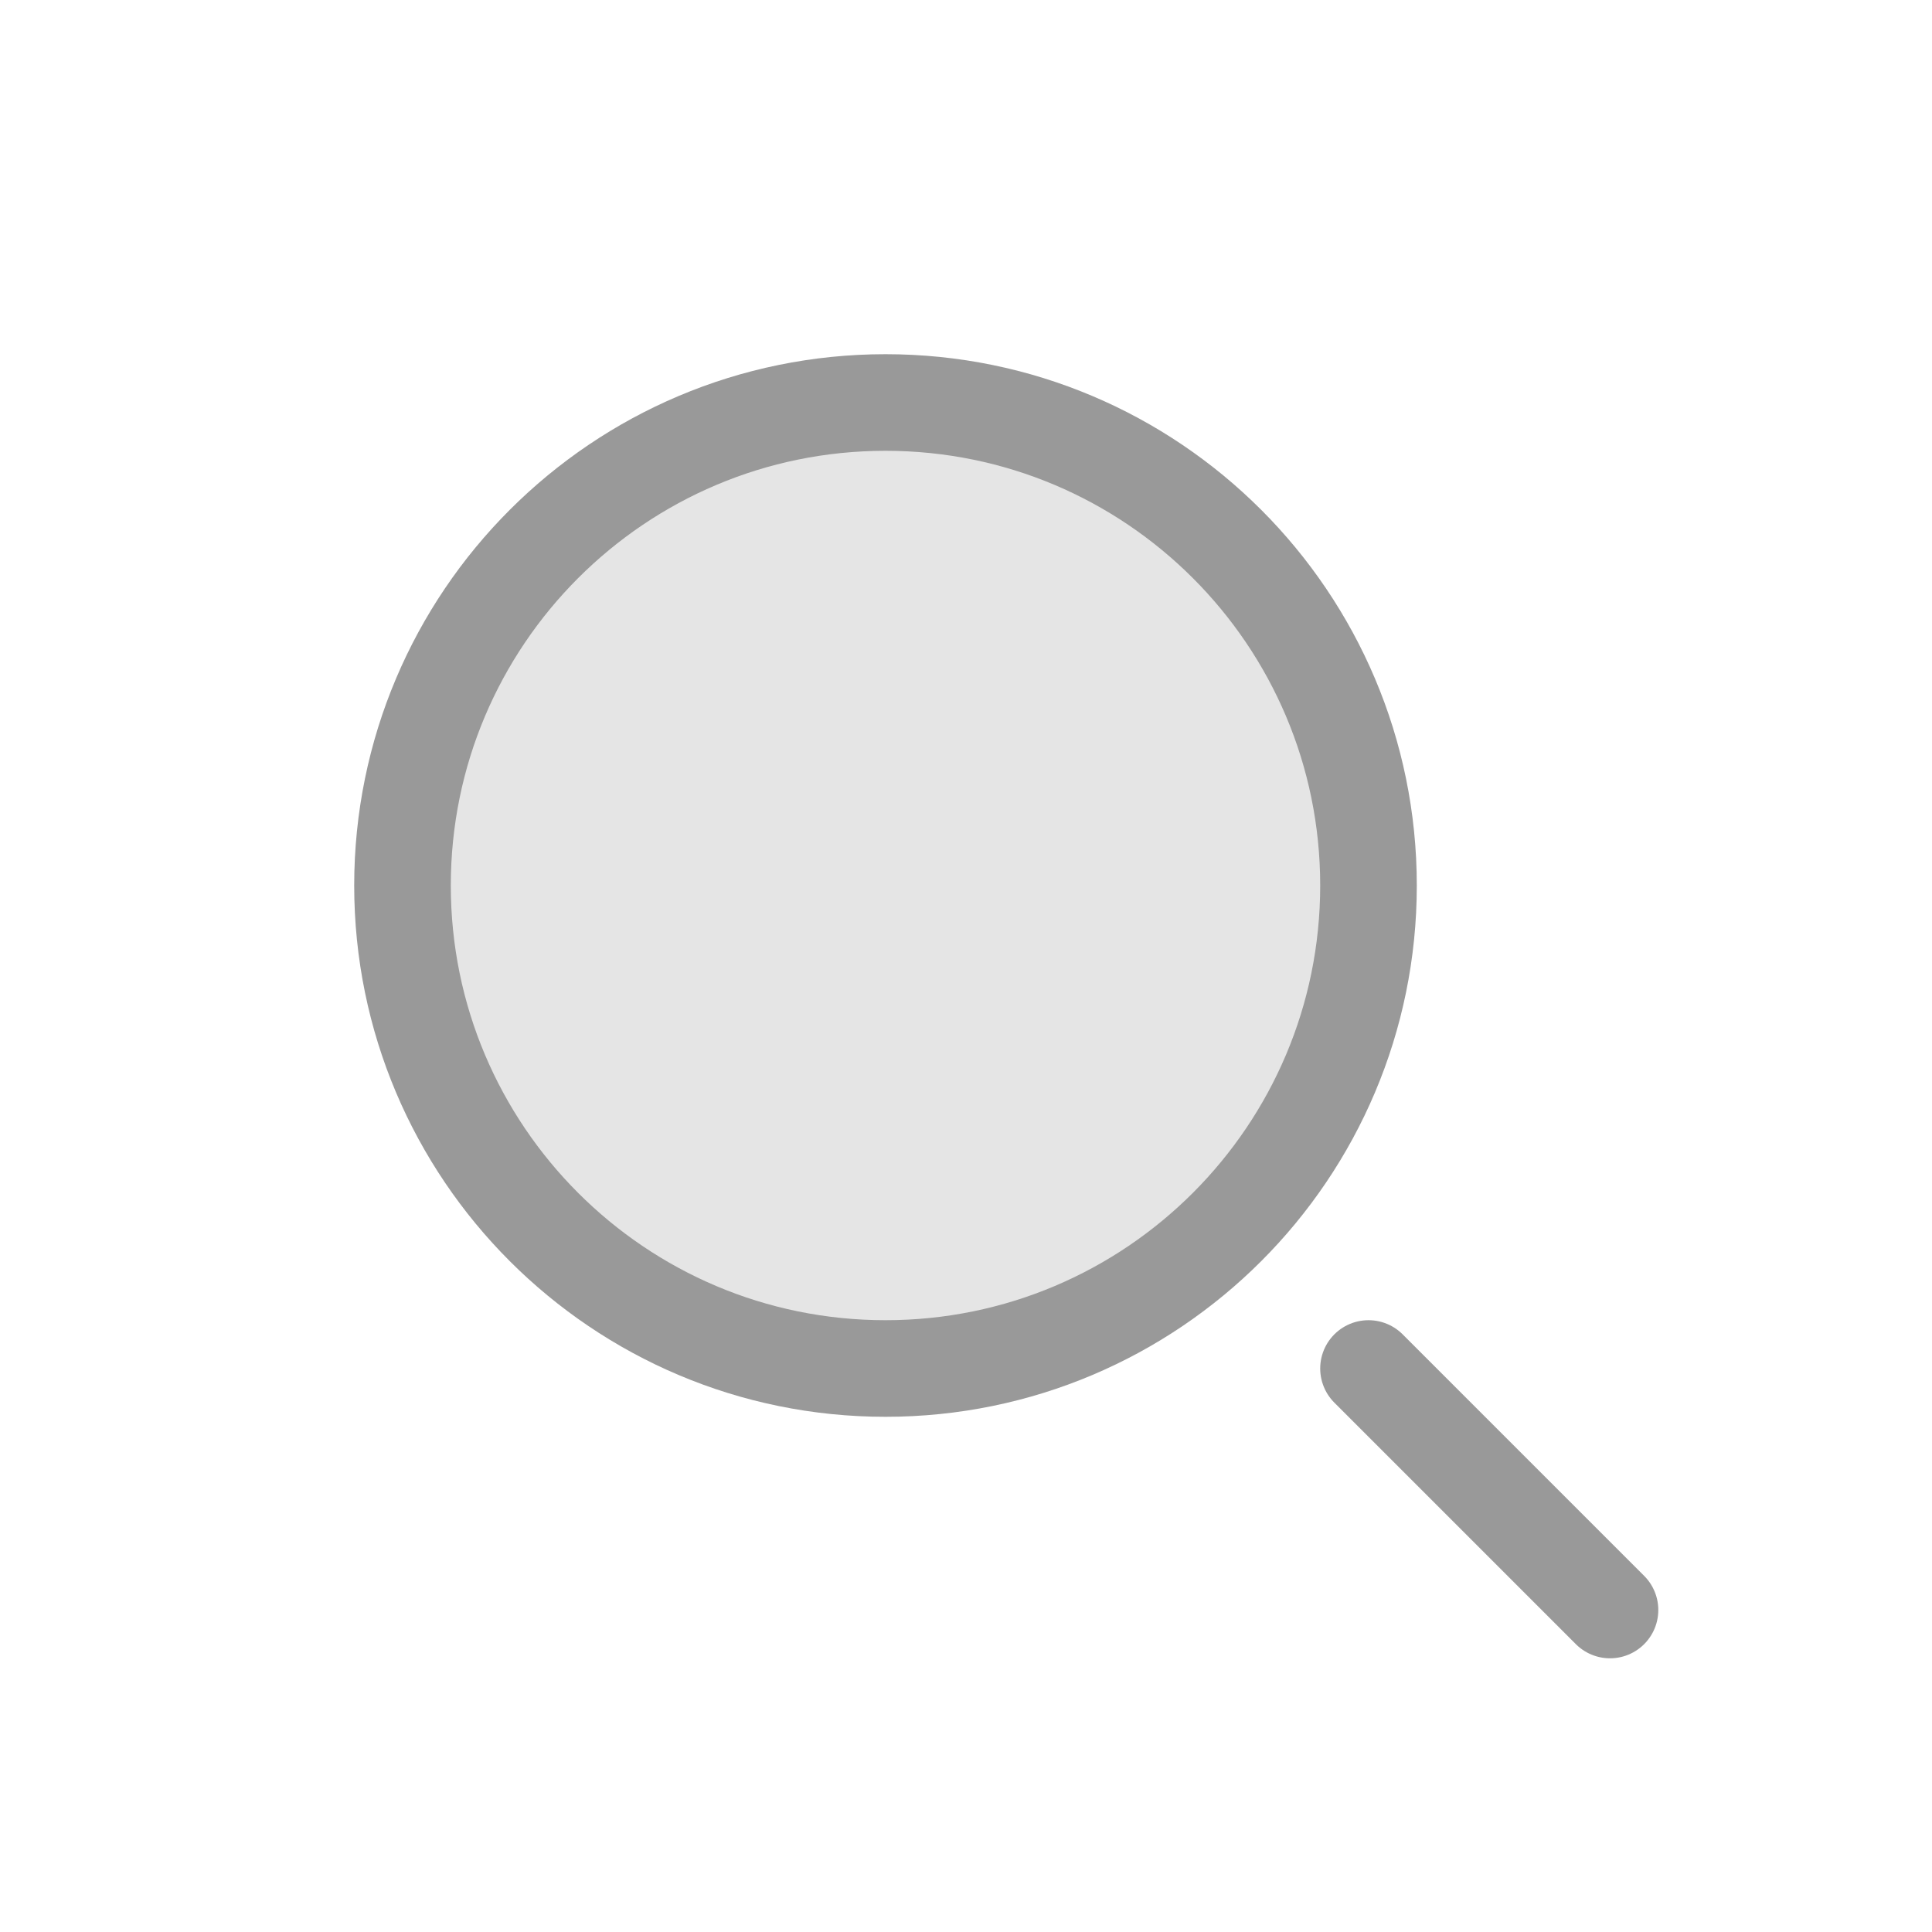
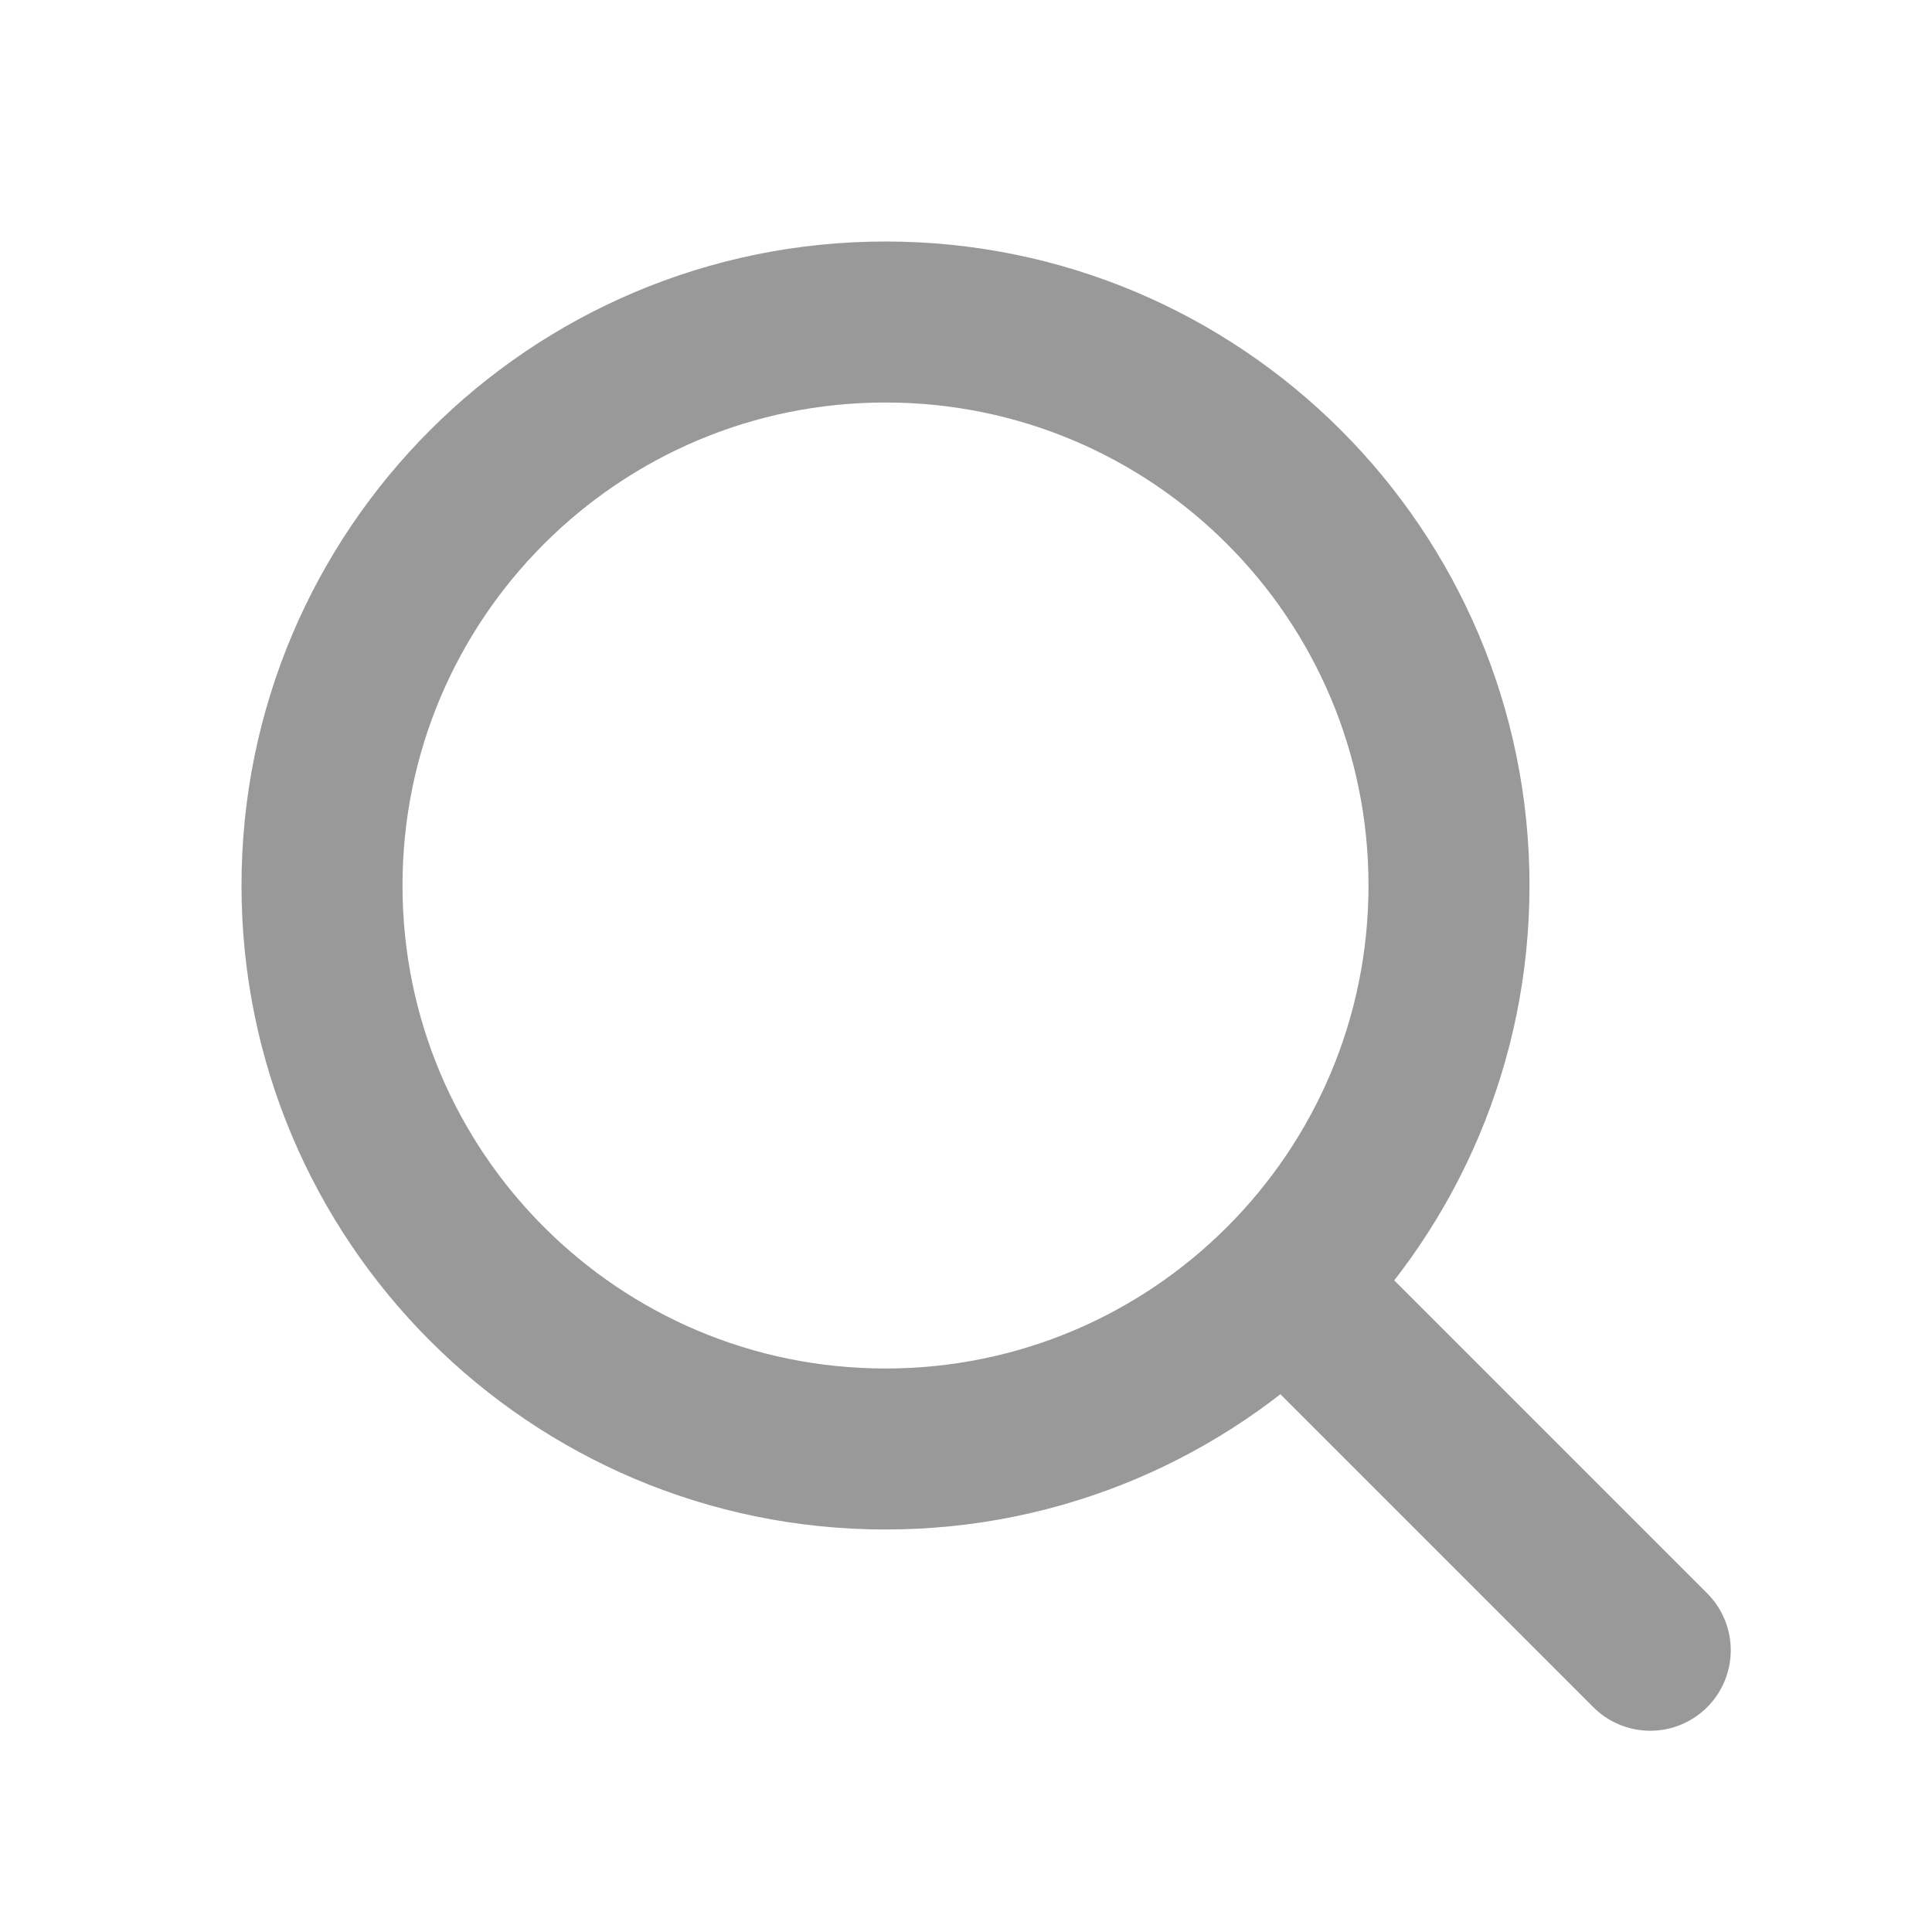
- <svg xmlns="http://www.w3.org/2000/svg" viewBox="0 0 24 24">
-   <g fill="none" stroke="#999999" stroke-width="1.2">
-     <circle cx="11" cy="11" r="6" fill="#999999" fill-opacity=".25" />
-     <path stroke-linecap="round" d="m20 20l-3-3" />
-   </g>
+ <svg xmlns="http://www.w3.org/2000/svg" viewBox="0 0 24 24" fill="none" stroke="#999999" stroke-width="2" stroke-linecap="round" stroke-linejoin="round">
+   <circle cx="11" cy="11" r="7" />
+   <path d="m16.5 16.5 4 4" />
</svg>
